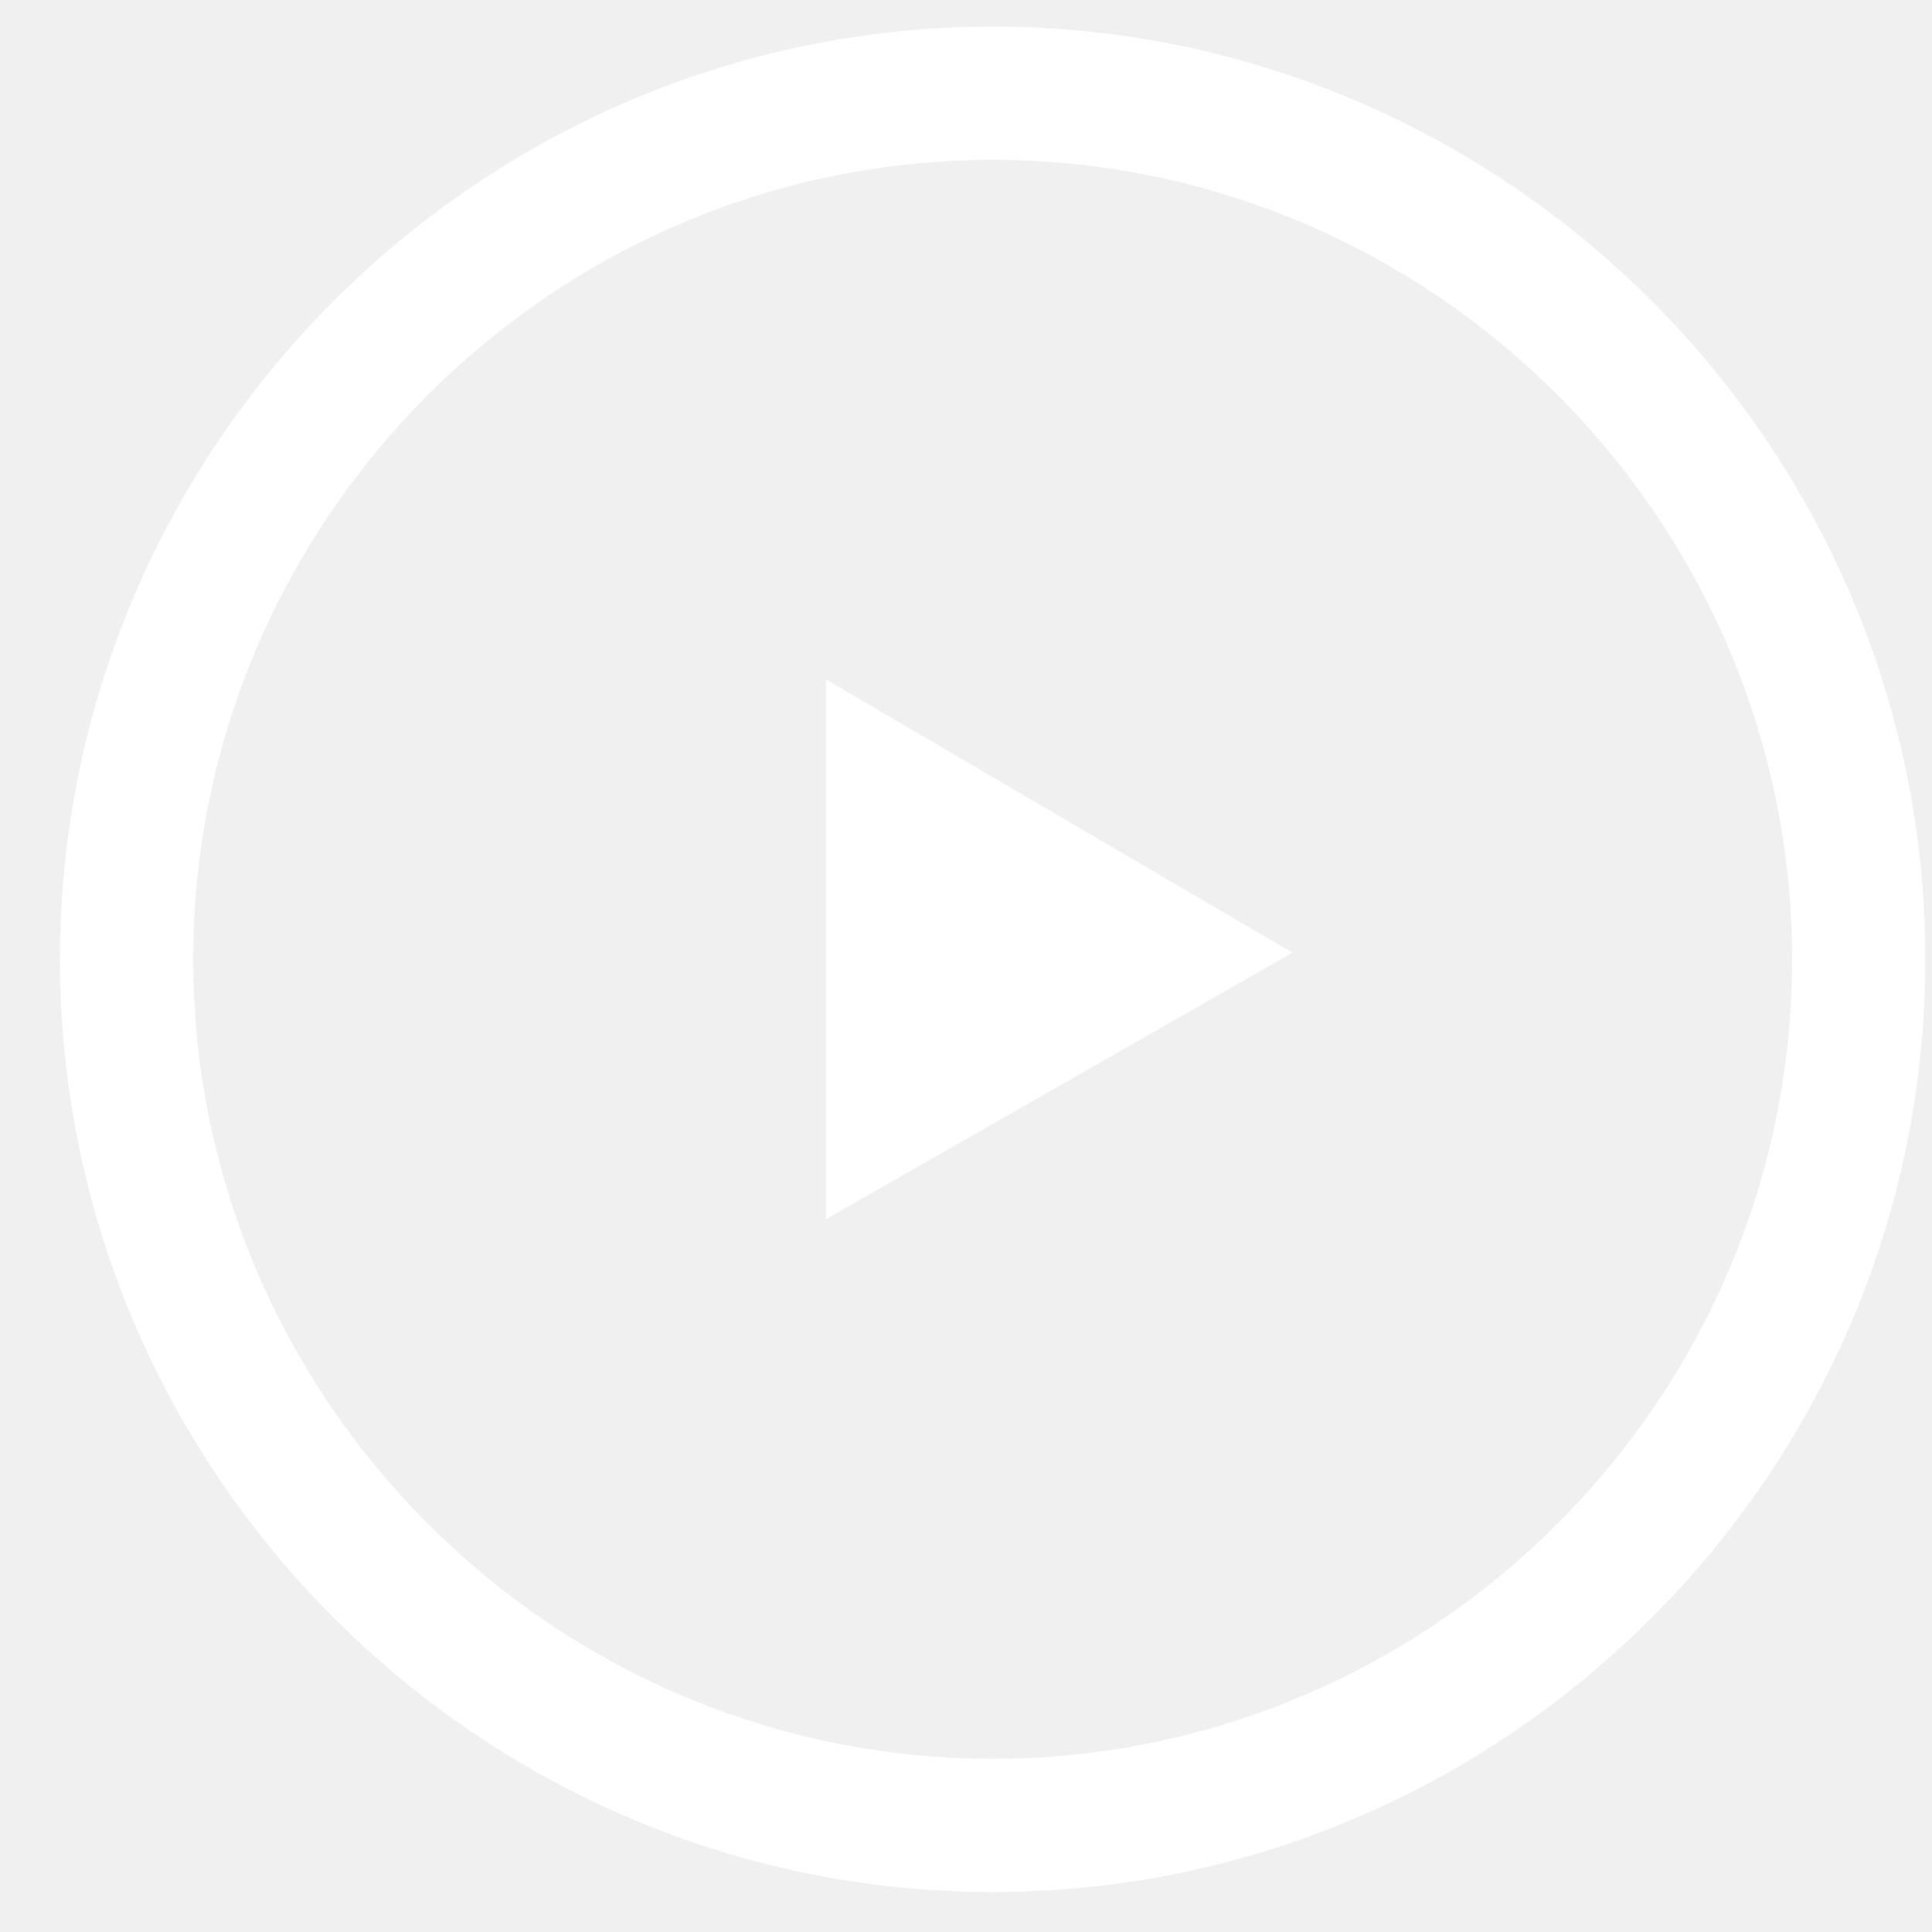
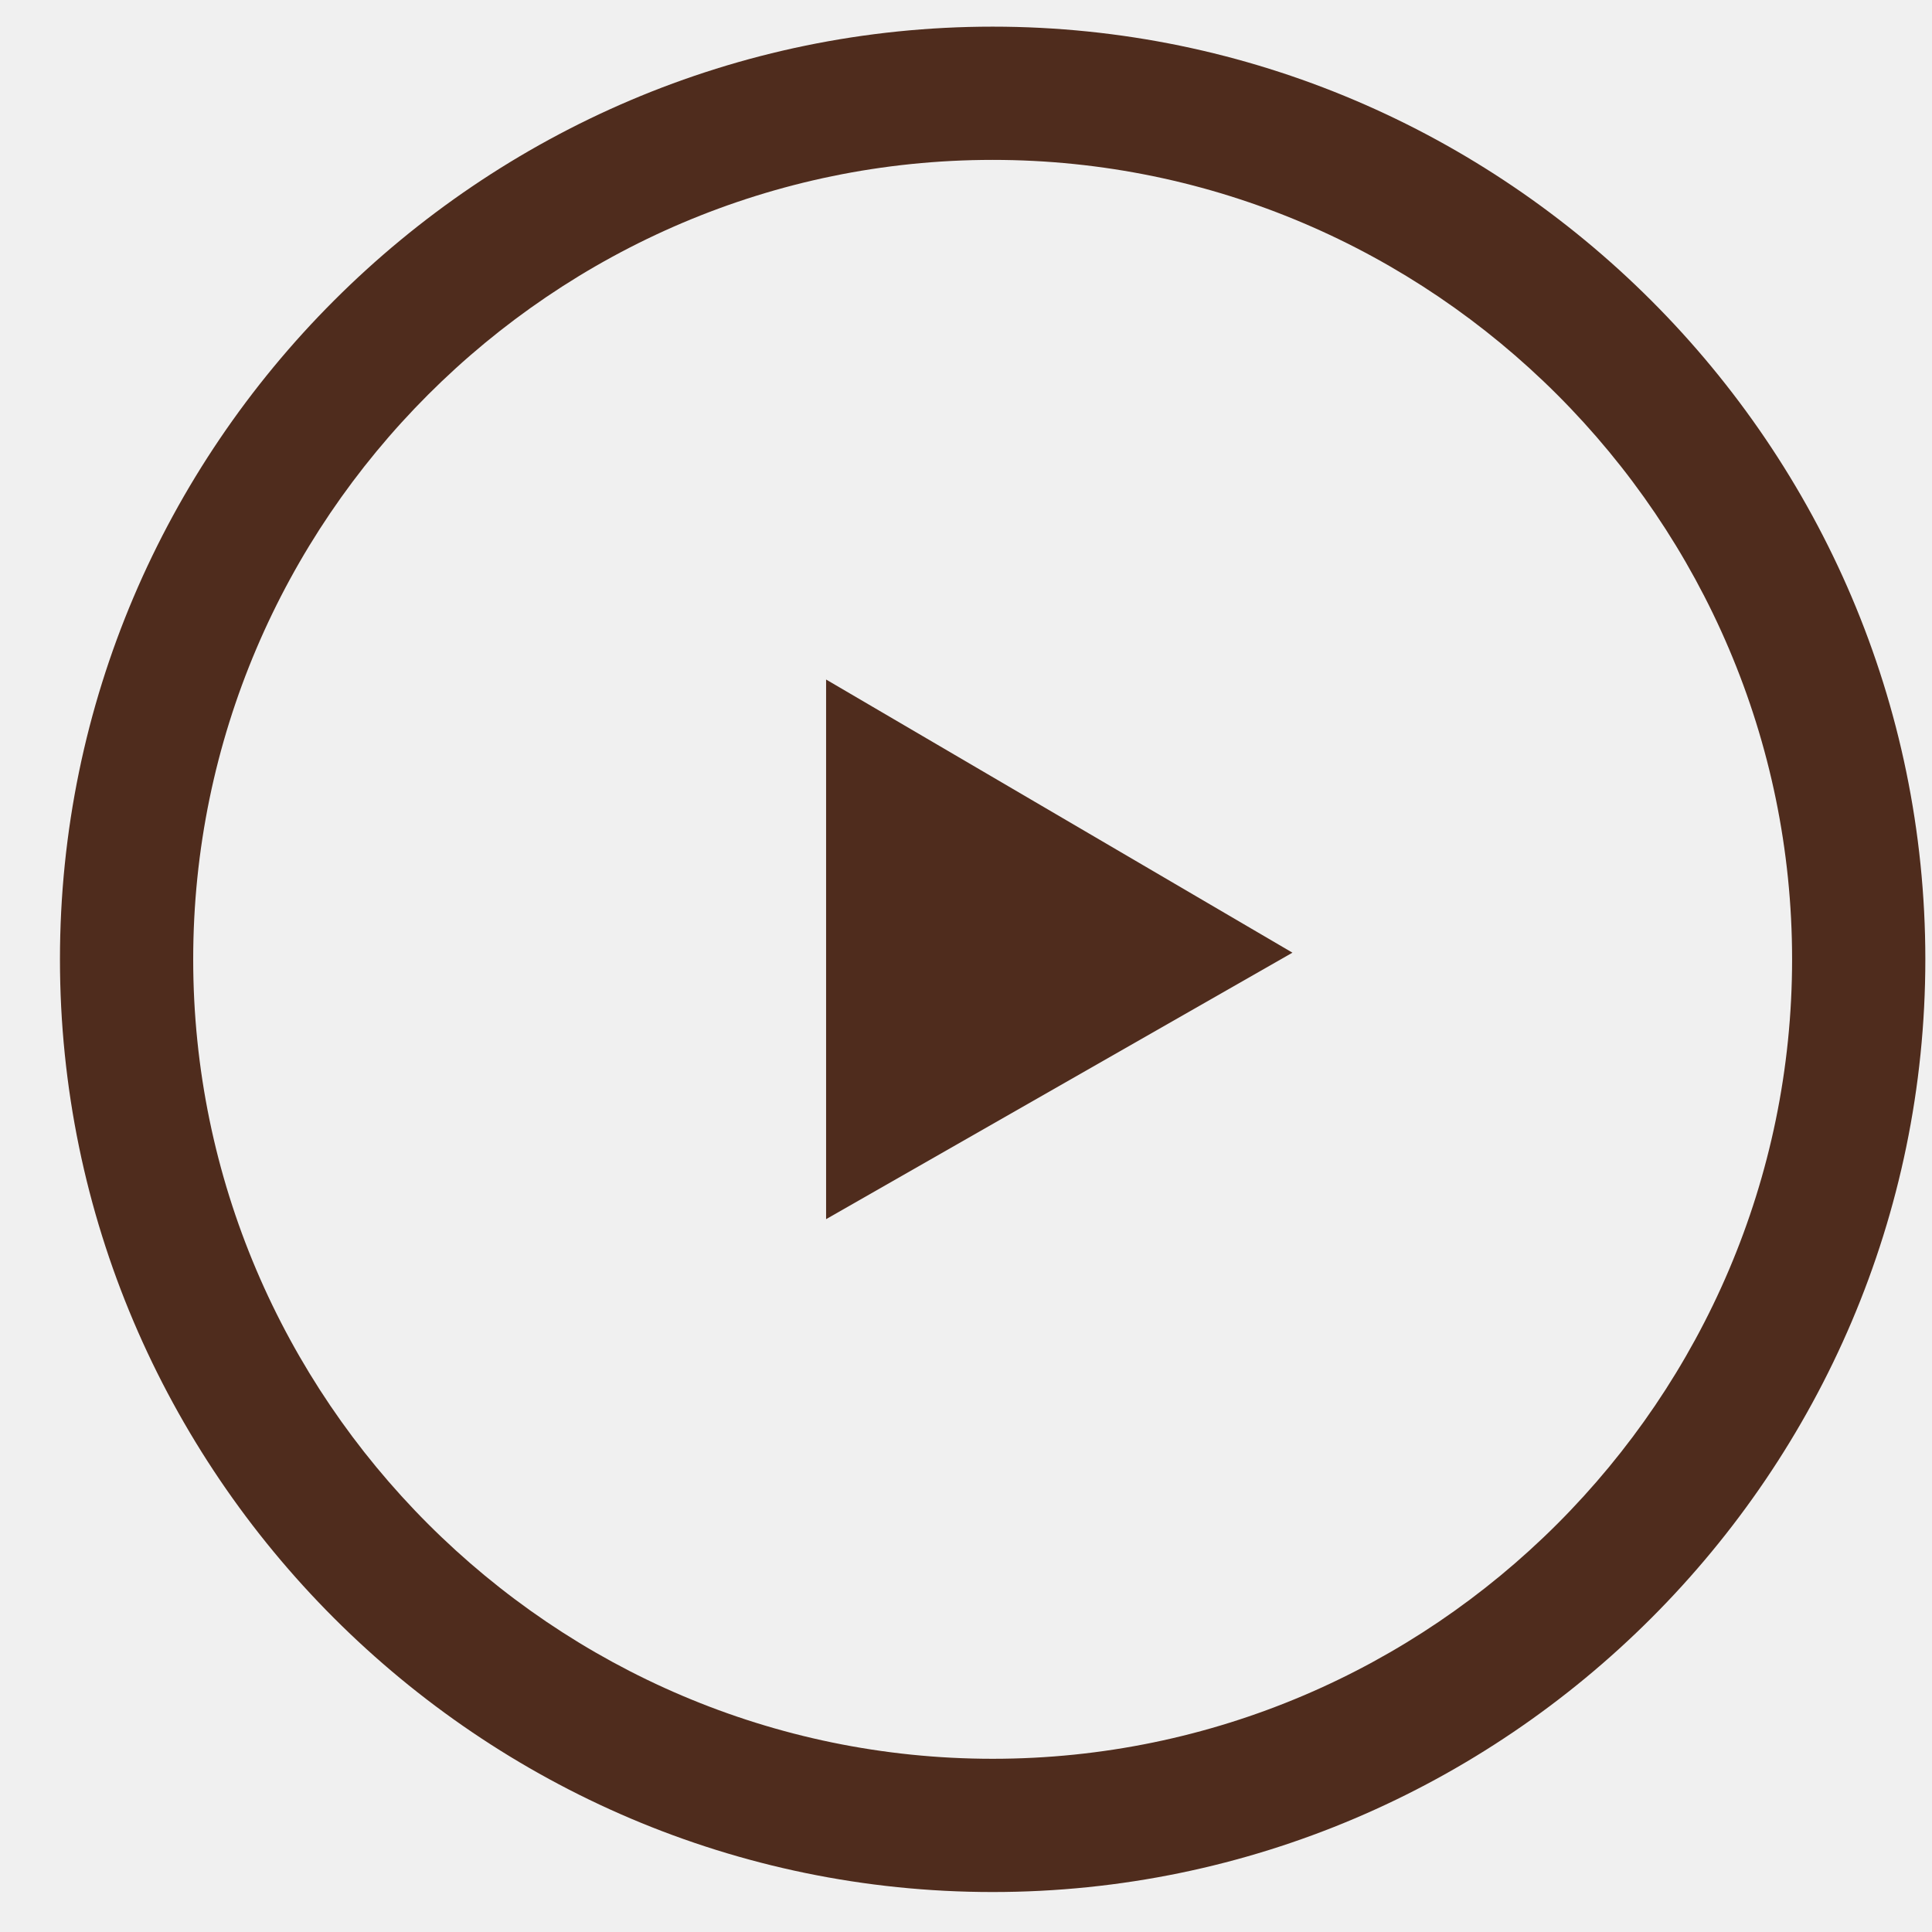
- <svg xmlns="http://www.w3.org/2000/svg" version="1.1" id="Layer_1" x="0px" y="0px" width="29px" height="29px" viewBox="0 0 29 29" style="enable-background:new 0 0 29 29;" xml:space="preserve">
-   <style type="text/css">
- 	.st0{fill:#FFFFFF;}
- </style>
-   <path class="st0" d="M14.9,28.4c-7.7,0-14-6.3-14-14c0-7.7,6.3-14,14-14s14,6.3,14,14C28.9,22.1,22.6,28.4,14.9,28.4z M14.9,2.4  c-6.6,0-12,5.4-12,12s5.4,12,12,12c6.6,0,12-5.4,12-12S21.5,2.4,14.9,2.4z" />
-   <path class="st0" d="M19.4,14.3l-7,4v-8.1C12.4,10.2,19.4,14.3,19.4,14.3z" />
+ <svg xmlns="http://www.w3.org/2000/svg" id="Layer_1" version="1.1" viewBox="0 0 29 29">
+   <defs>
+     <style>
+       .st0 {
+         fill: #4f2c1d;
+       }
+     </style>
+   </defs>
+   <path class="st0" d="M14.9,28.4C7.2,28.4.9,22.1.9,14.4S7.2.4,14.9.4s14,6.3,14,14-6.3,14-14,14ZM14.9,2.4C8.3,2.4,2.9,7.8,2.9,14.4s5.4,12,12,12,12-5.4,12-12S21.5,2.4,14.9,2.4Z" />
+   <path class="st0" d="M19.4,14.3l-7,4v-8.1s7,4.1,7,4.1Z" />
</svg>
